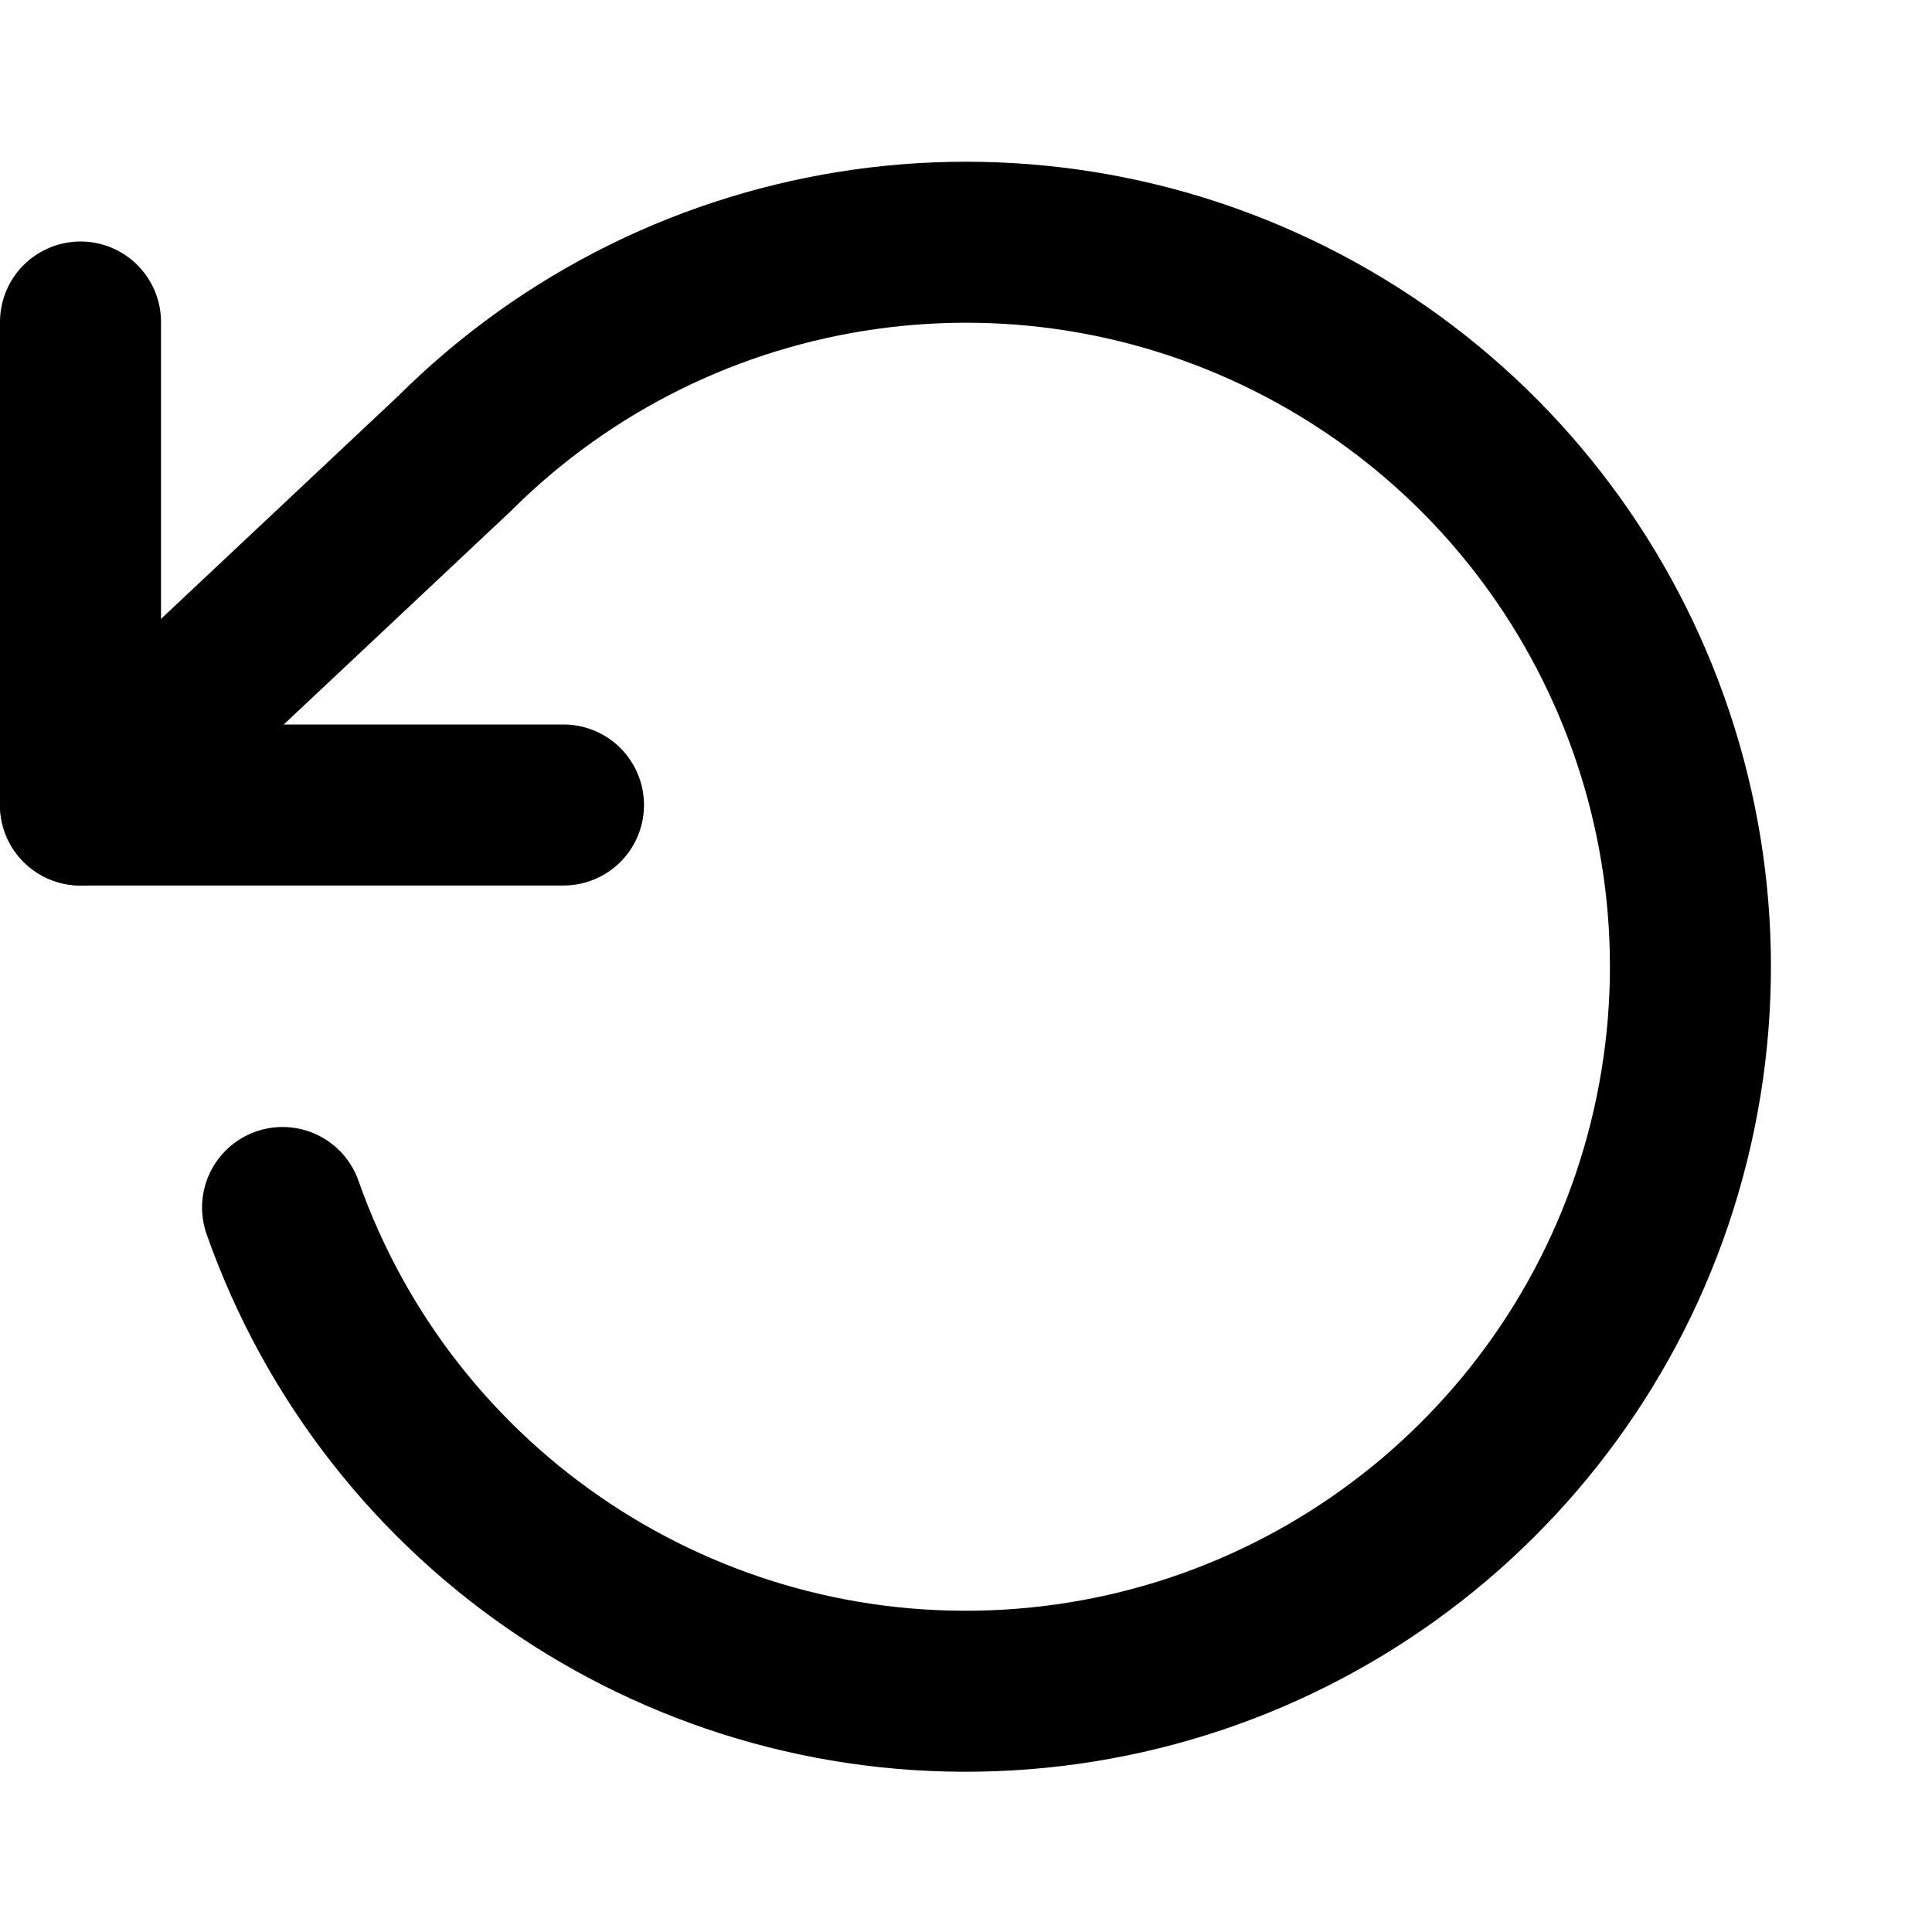
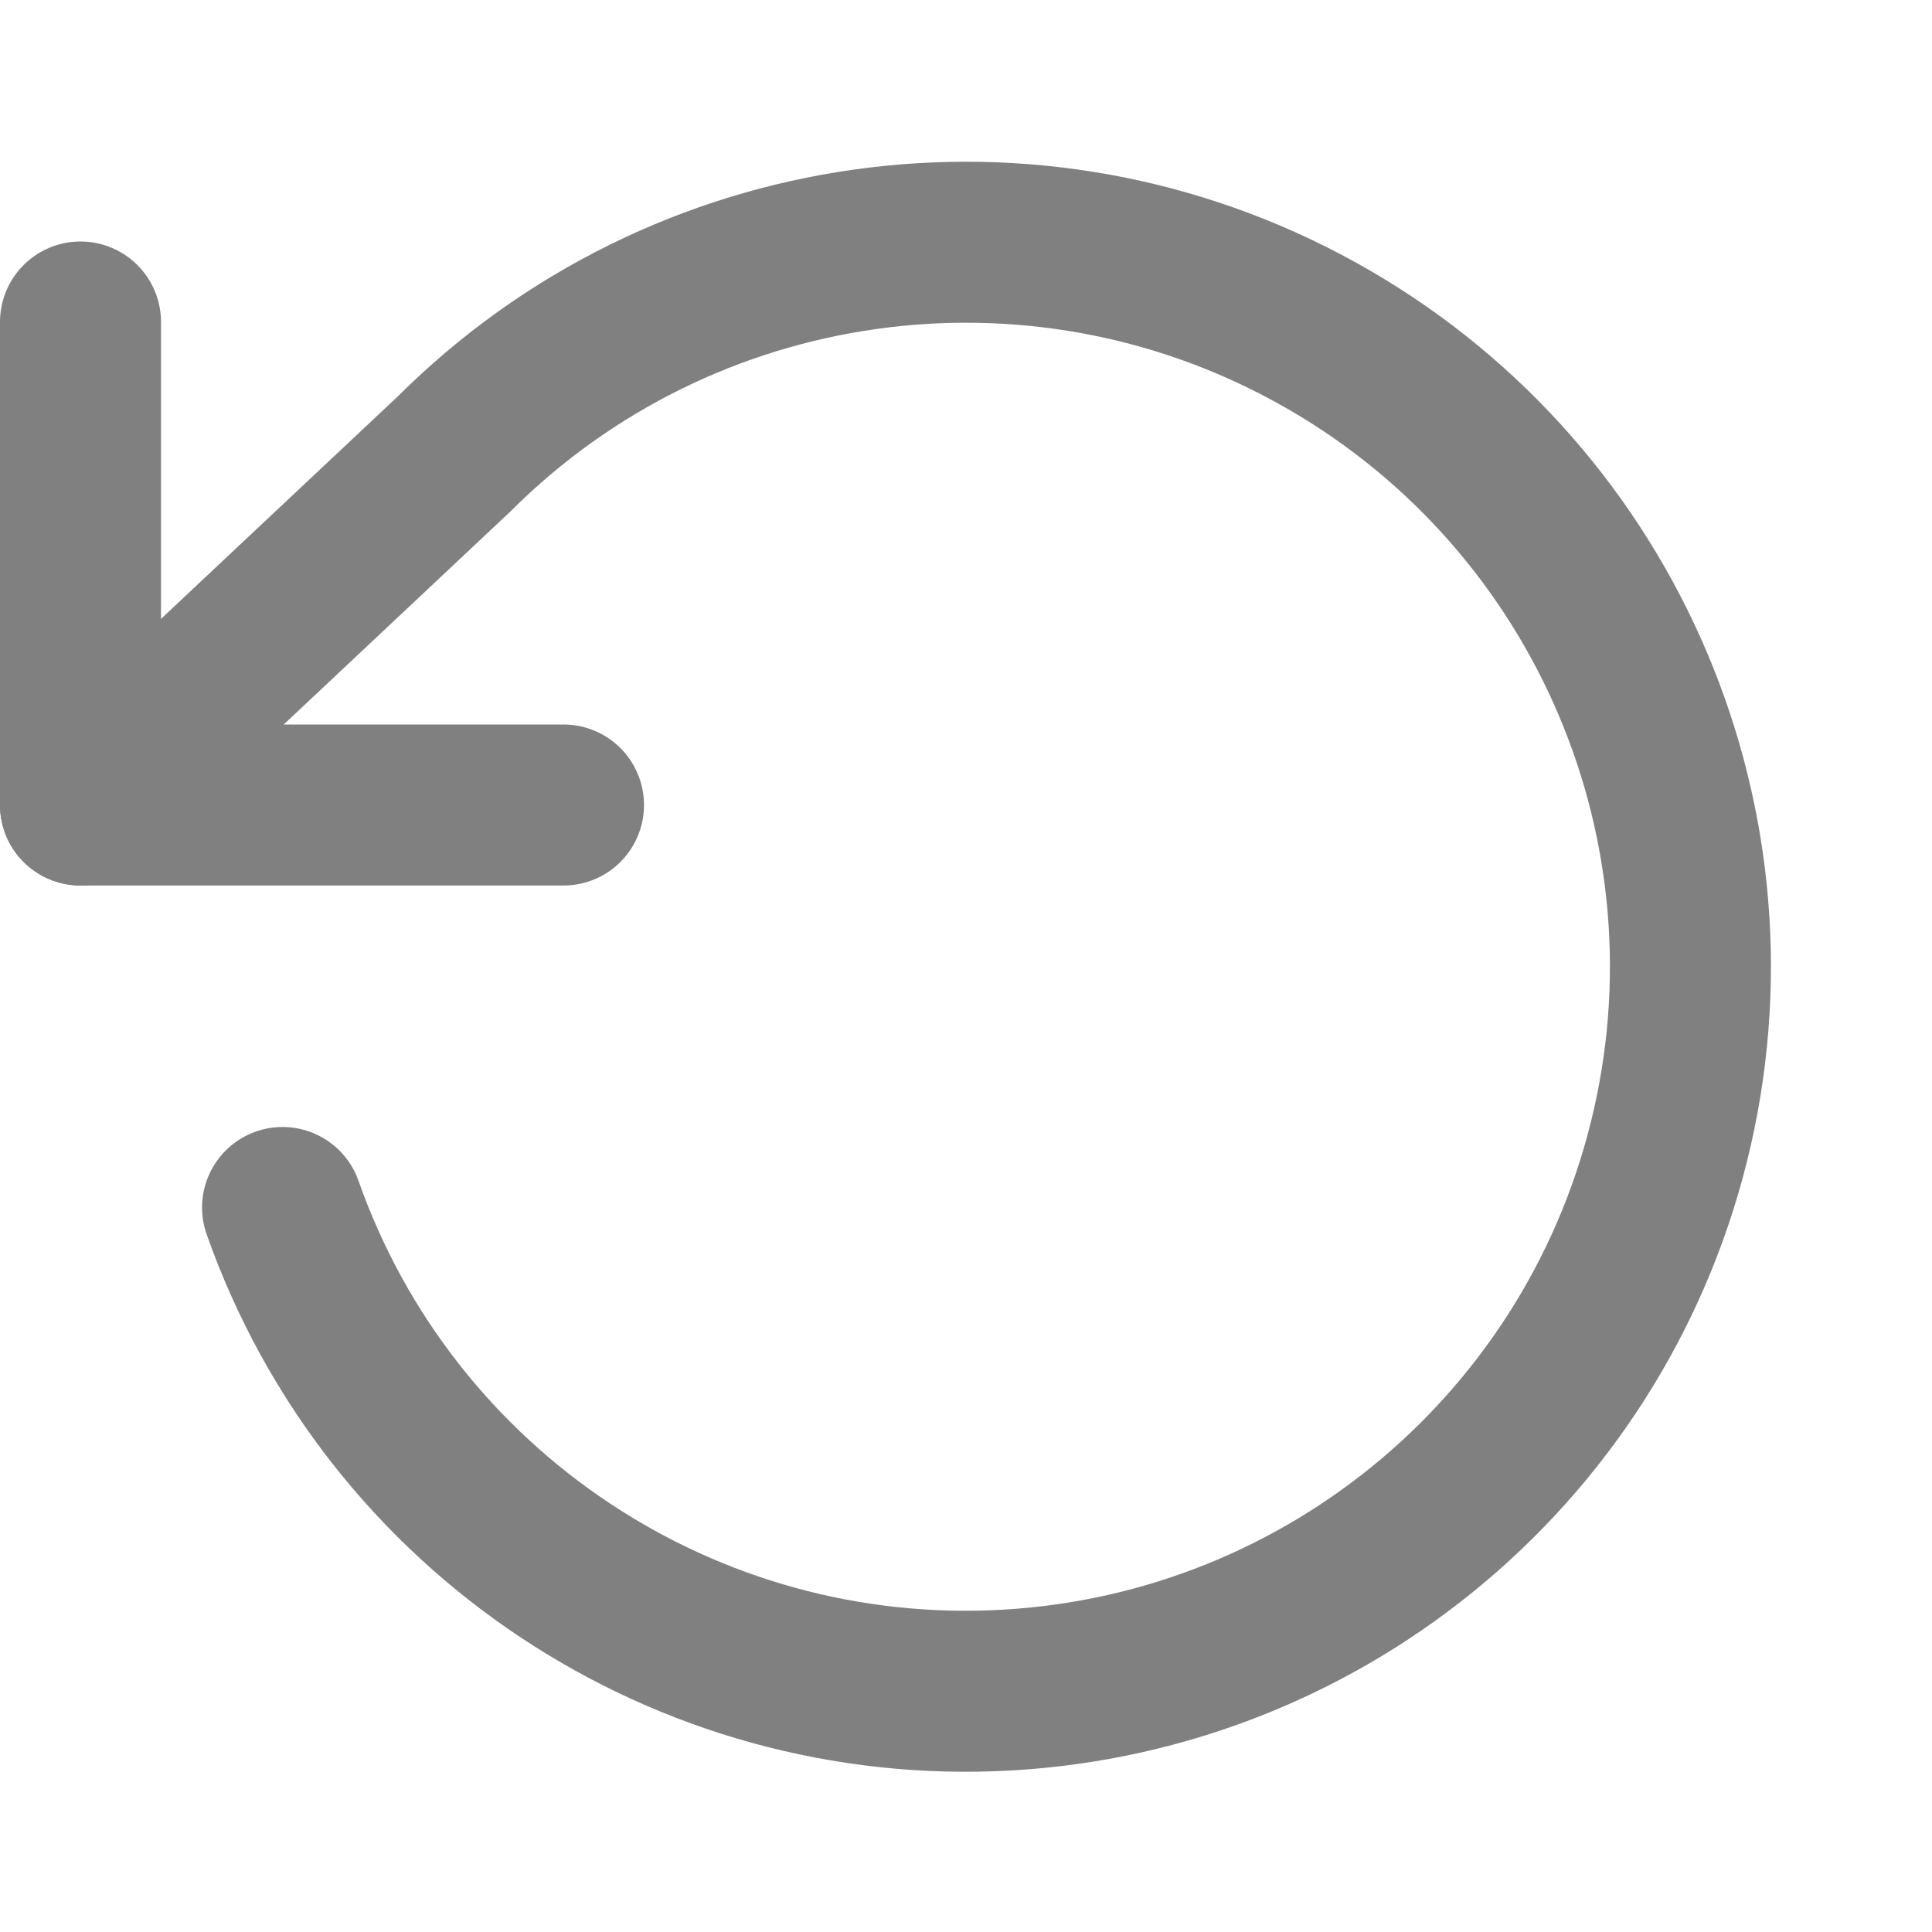
- <svg xmlns="http://www.w3.org/2000/svg" width="24" height="24" viewBox="0 0 24 24" fill="none" stroke="currentColor" stroke-width="2" stroke-linecap="round" stroke-linejoin="round" class="feather feather-rotate-ccw">
-   <polyline points="1 4 1 10 7 10" />
-   <path d="M3.51 15a9 9 0 1 0 2.13-9.36L1 10" />
+ <svg xmlns="http://www.w3.org/2000/svg" width="24" height="24" viewBox="0 0 24 24" fill="none" stroke="currentColor" stroke-width="2" stroke-linecap="round" stroke-linejoin="round" class="feather feather-rotate-ccw" version="1.1" id="svg7650">
+   <defs id="defs7654" />
+   <polyline points="1 4 1 10 7 10" id="polyline7646" style="stroke:#808080" />
+   <path d="M3.51 15a9 9 0 1 0 2.13-9.36L1 10" id="path7648" style="stroke:#808080" />
</svg>
